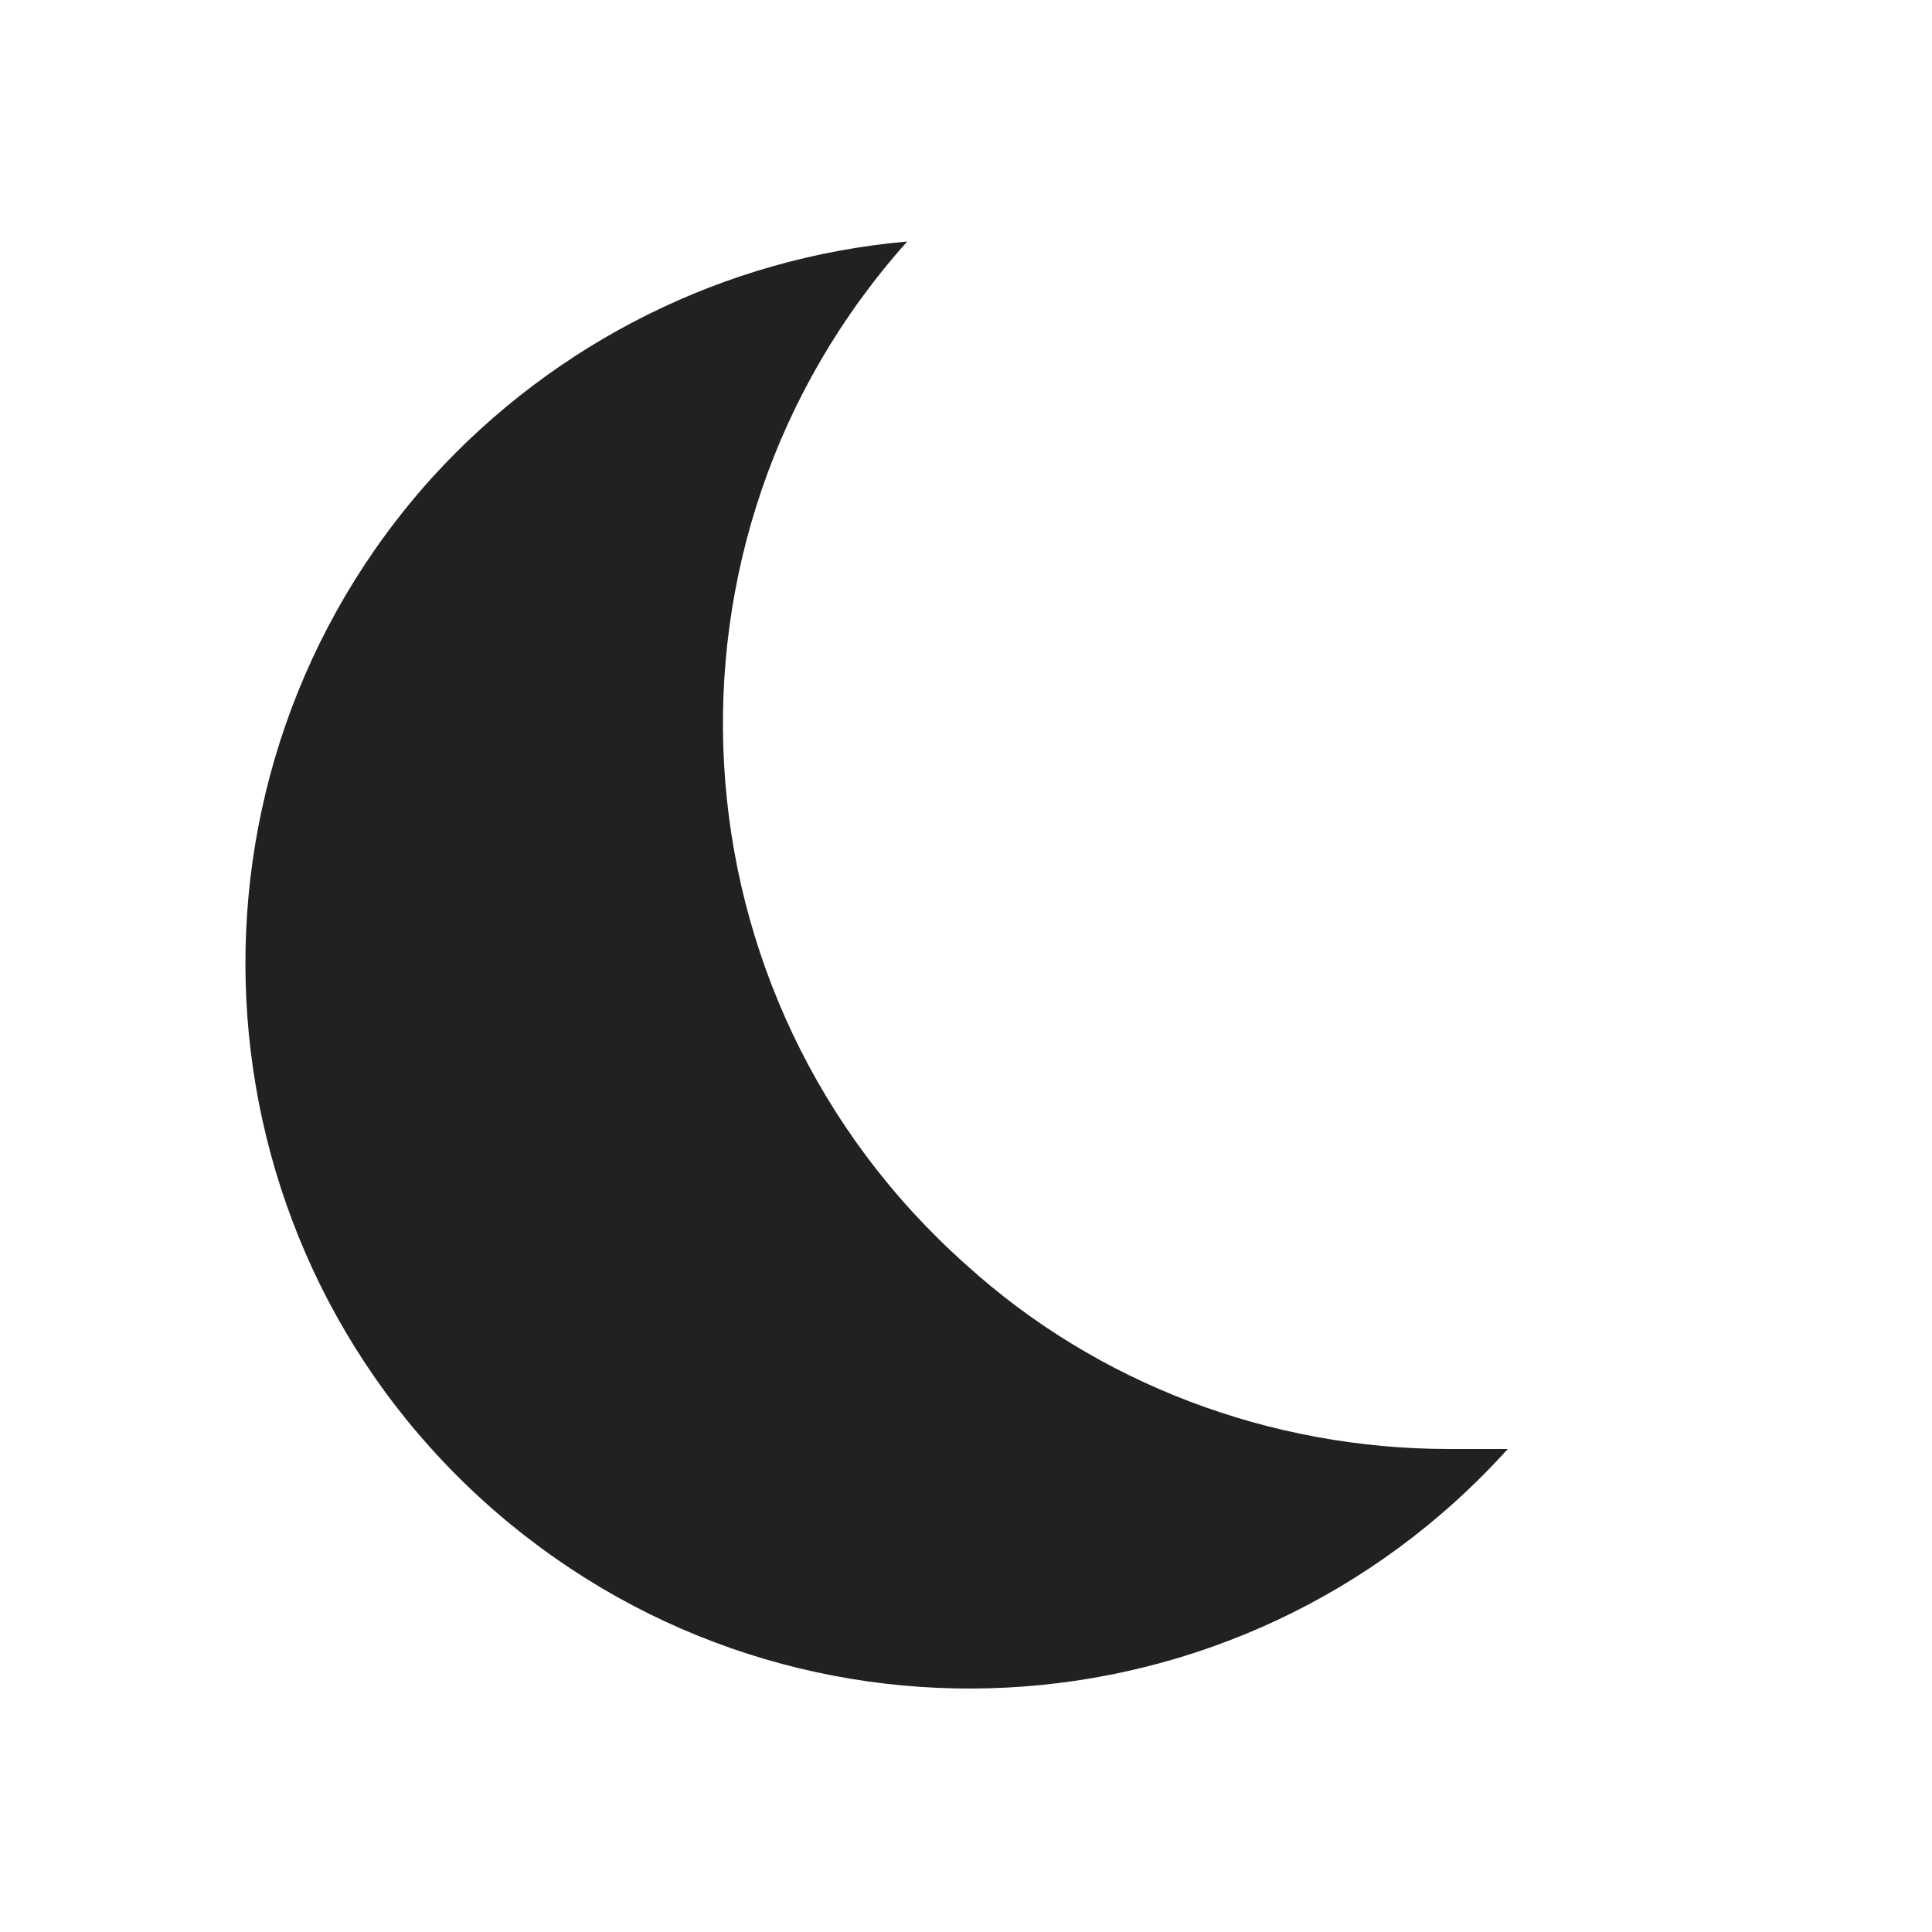
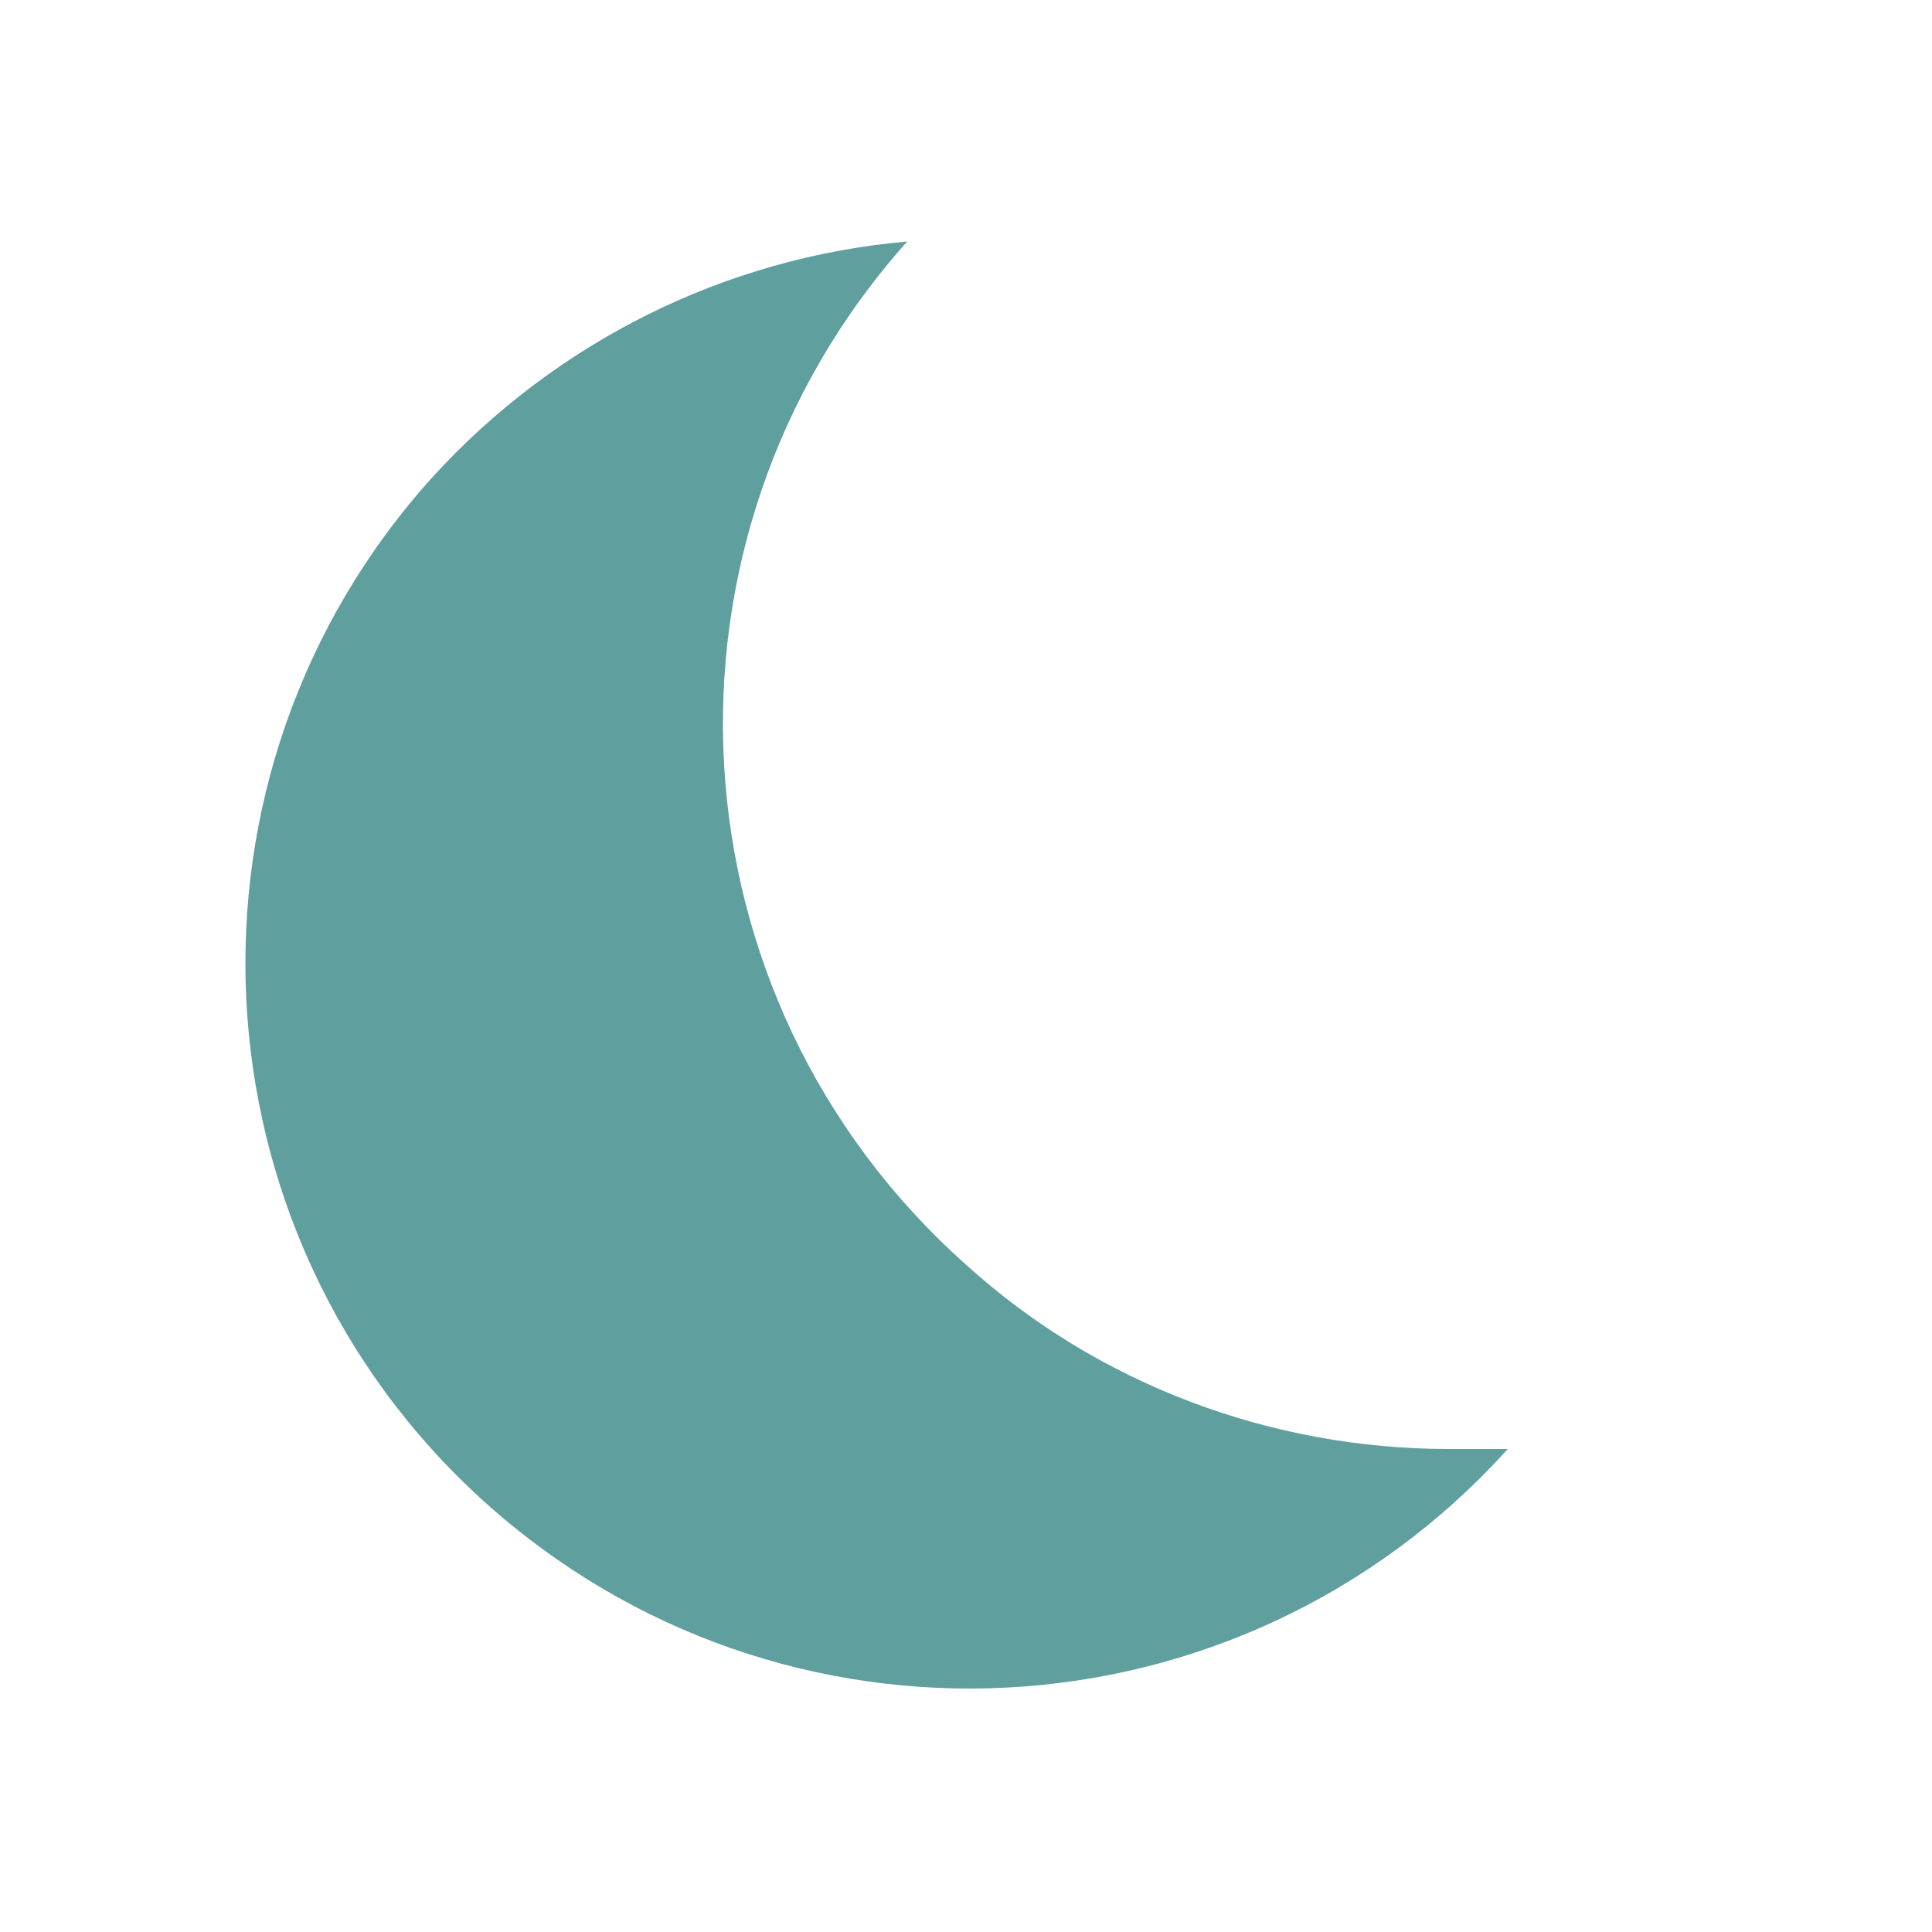
<svg xmlns="http://www.w3.org/2000/svg" version="1.1" width="24" height="24" viewBox="0 0 24 24">
-   <path d="M18.73,18C15.4,21.69 9.71,22 6,18.64C2.33,15.31 2.04,9.62 5.37,5.93C6.9,4.25 9,3.2 11.27,3C7.96,6.7 8.27,12.39 12,15.71C13.63,17.19 15.78,18 18,18C18.25,18 18.5,18 18.73,18Z" fill="#212121" />
+   <path d="M18.73,18C15.4,21.69 9.71,22 6,18.64C2.33,15.31 2.04,9.62 5.37,5.93C6.9,4.25 9,3.2 11.27,3C7.96,6.7 8.27,12.39 12,15.71C13.63,17.19 15.78,18 18,18C18.25,18 18.5,18 18.73,18Z" fill="#5f9f9e" />
</svg>
